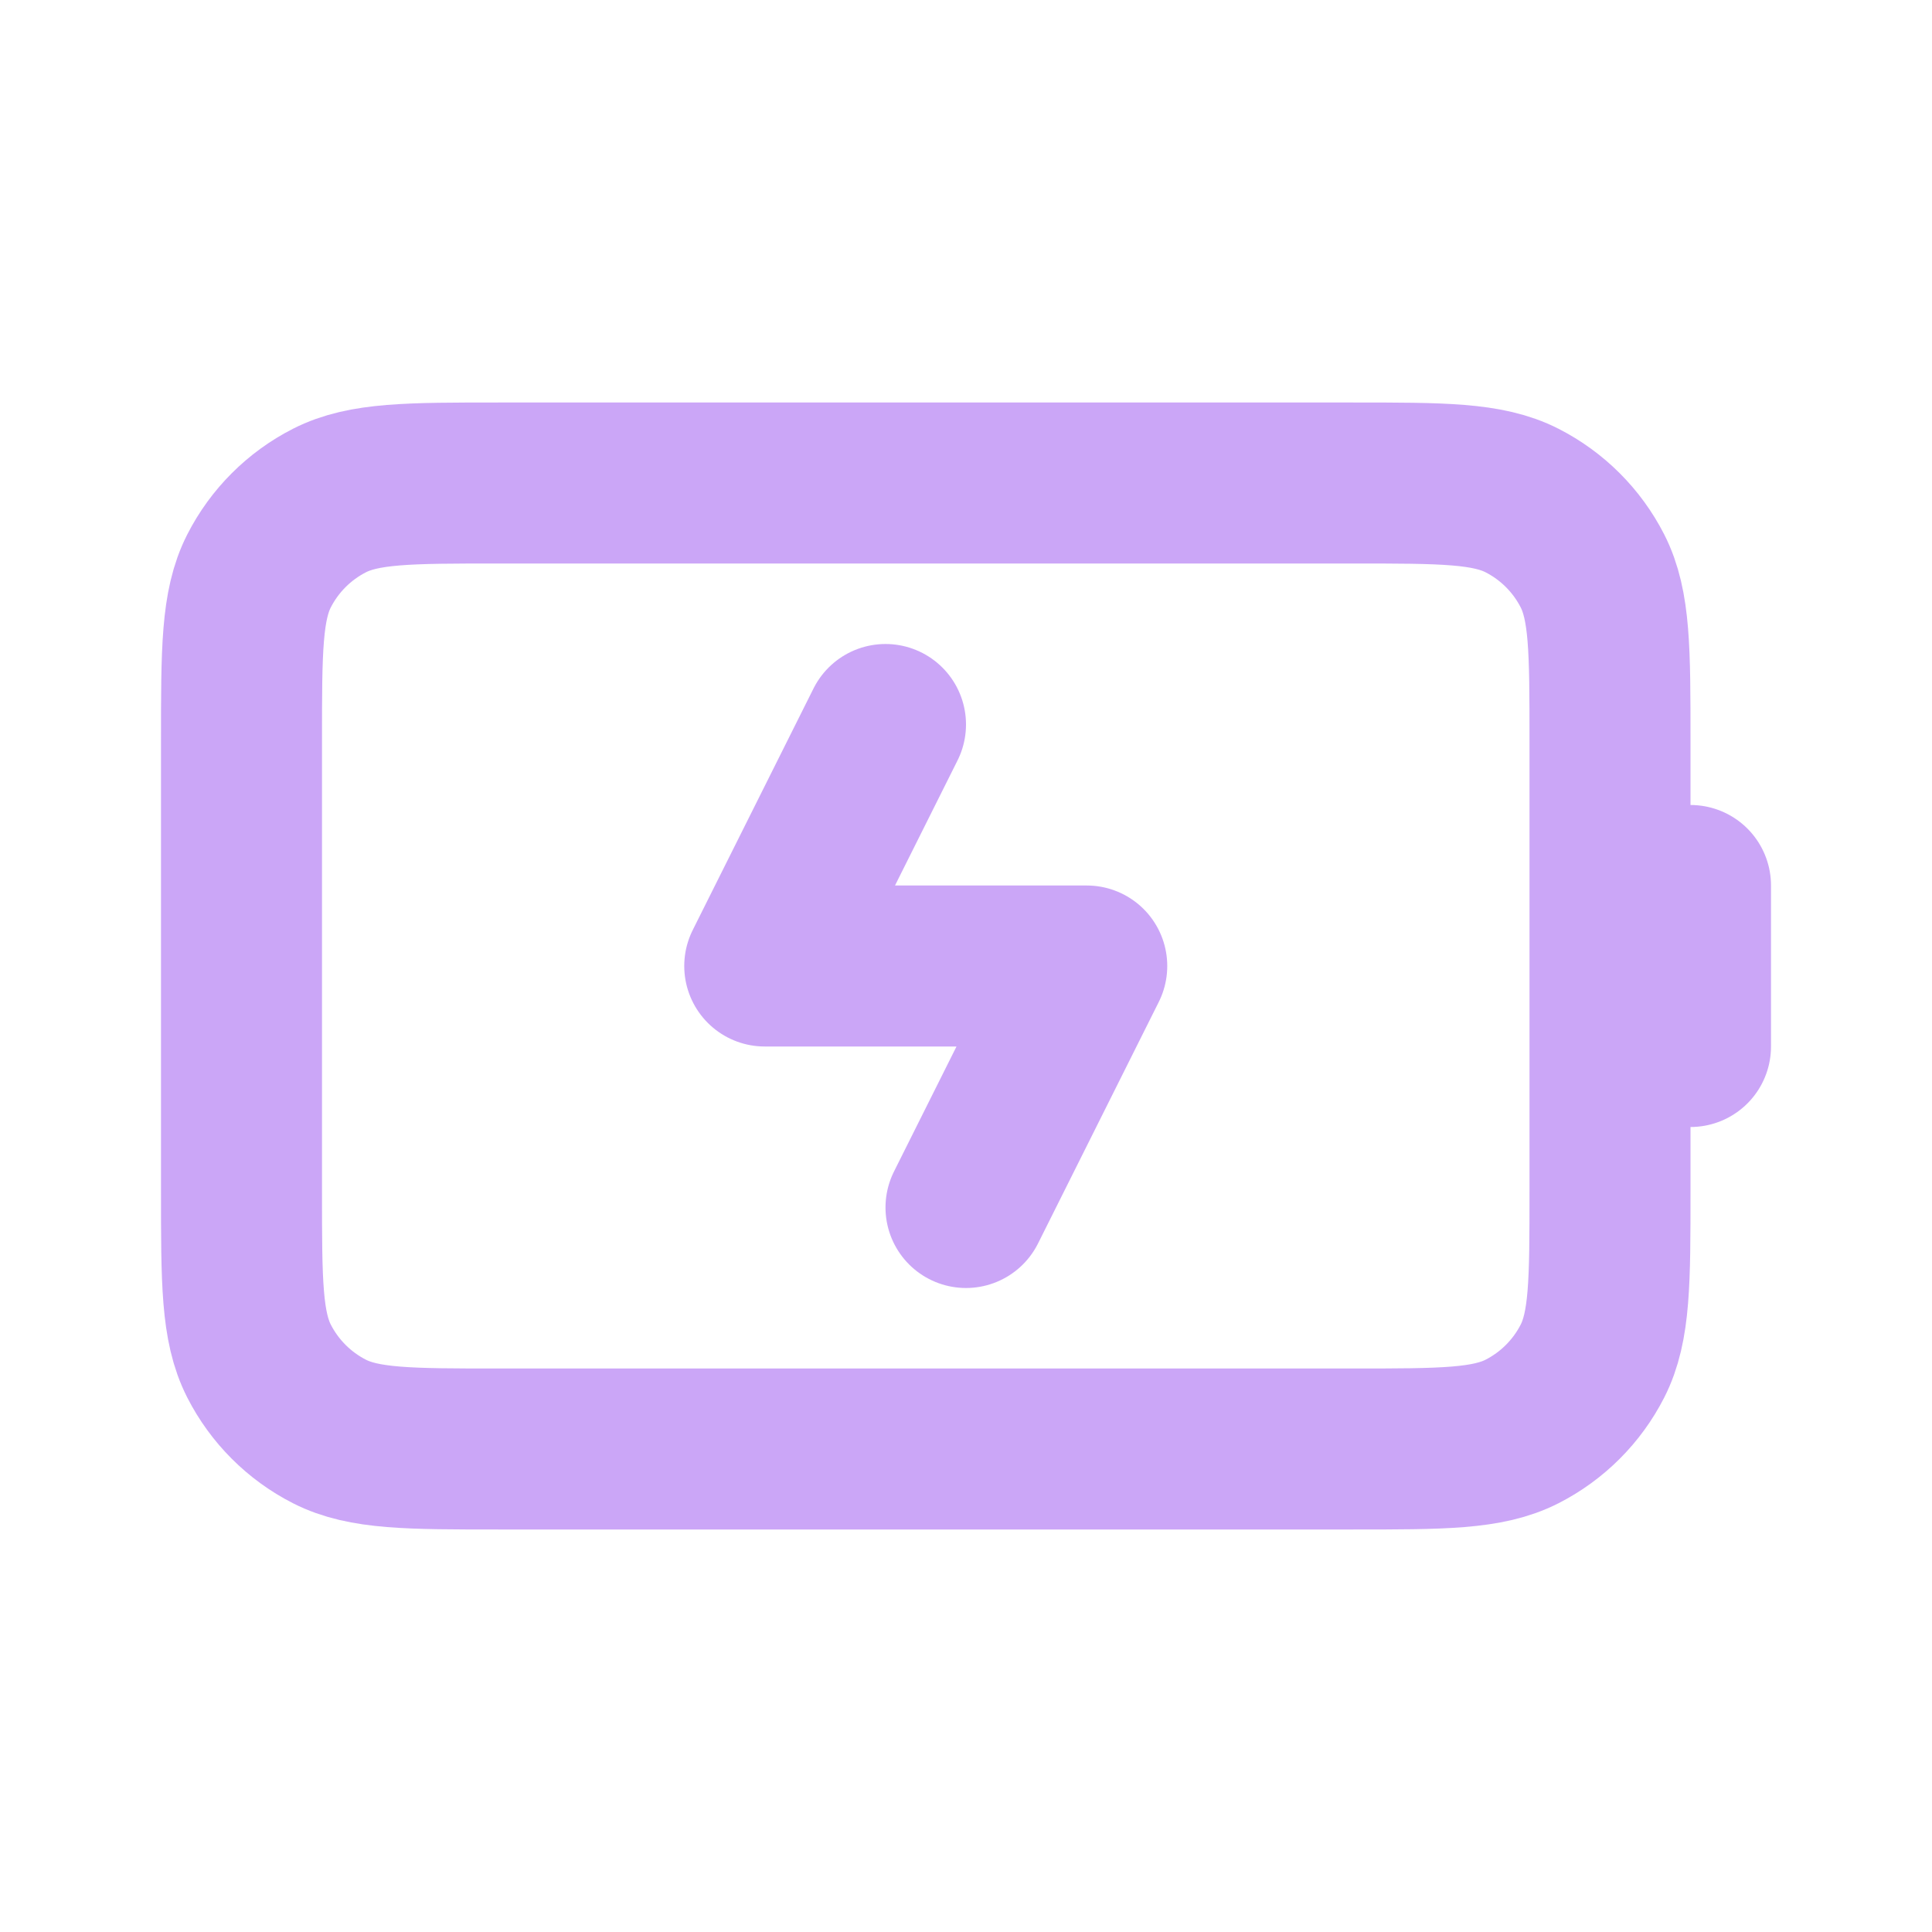
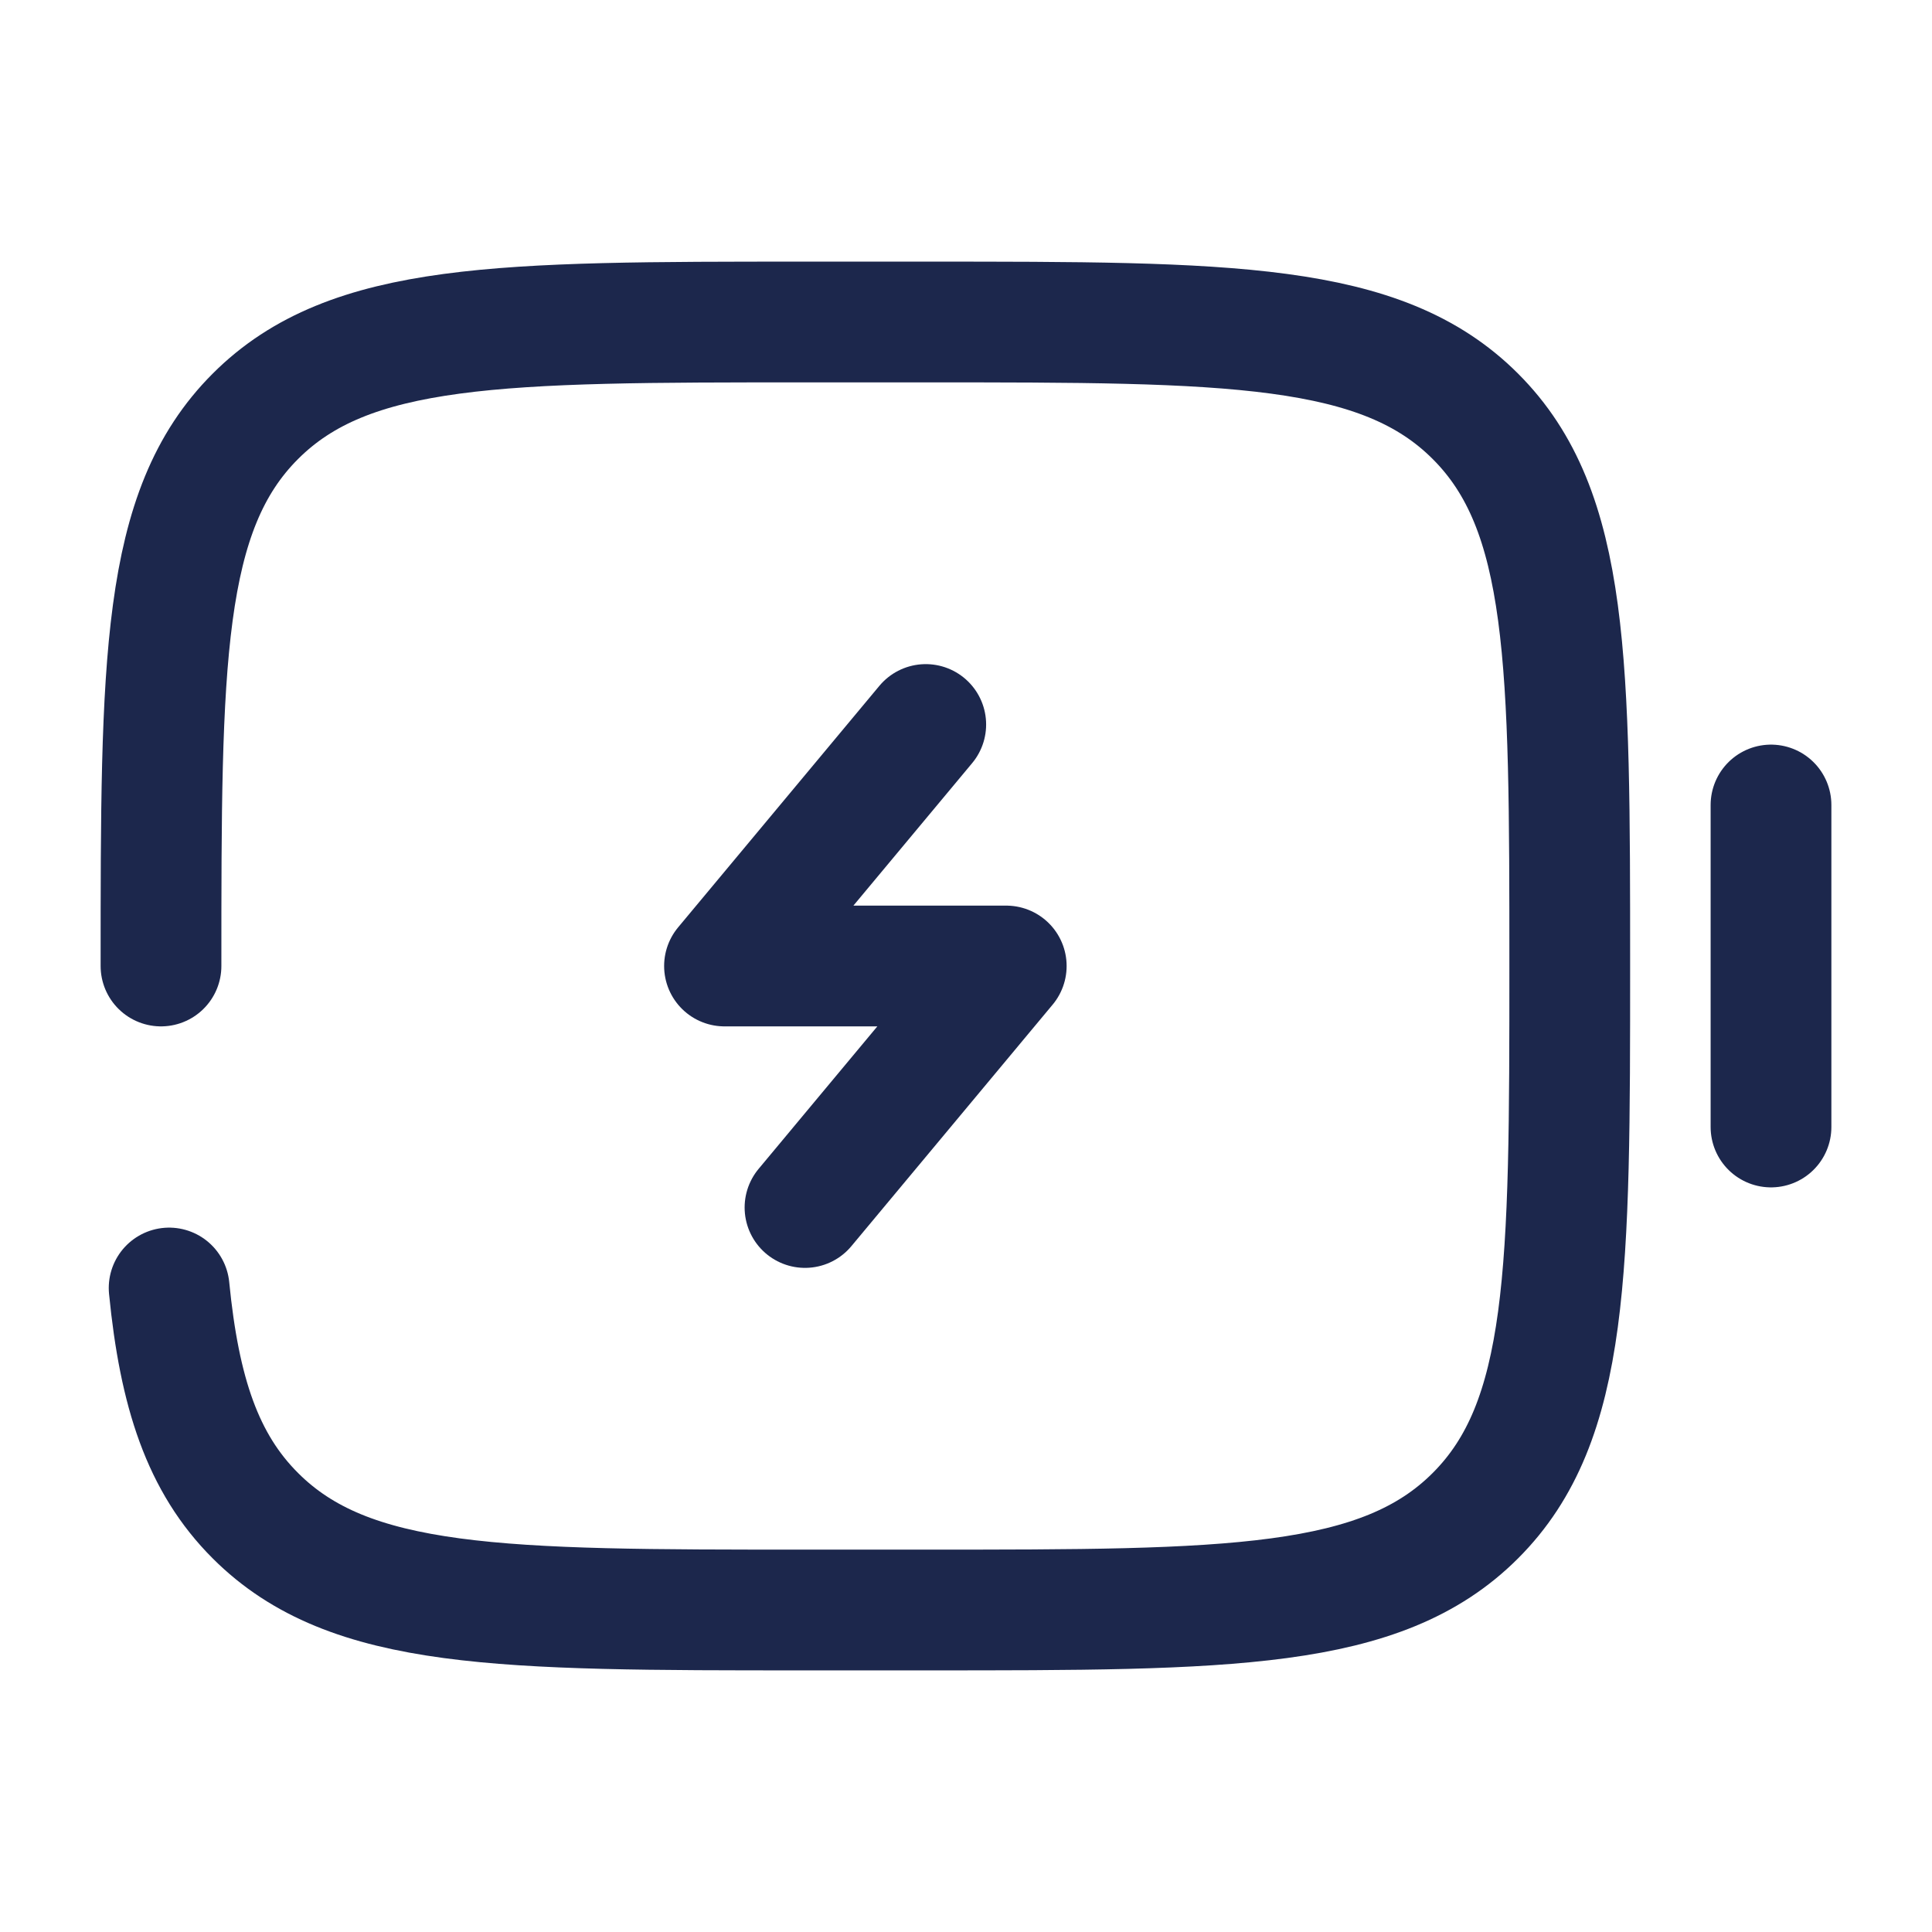
<svg xmlns="http://www.w3.org/2000/svg" width="800px" height="800px" viewBox="0 0 24 24" fill="none">
-   <path d="M11 9L9.5 12H13.5L12 15M21 13V11M6.2 18H16.8C17.92 18 18.48 18 18.908 17.782C19.284 17.59 19.59 17.284 19.782 16.908C20 16.48 20 15.92 20 14.8V9.2C20 8.08 20 7.52 19.782 7.092C19.59 6.716 19.284 6.41 18.908 6.218C18.48 6 17.92 6 16.8 6H6.2C5.08 6 4.52 6 4.092 6.218C3.716 6.41 3.41 6.716 3.218 7.092C3 7.52 3 8.08 3 9.2V14.8C3 15.92 3 16.48 3.218 16.908C3.41 17.284 3.716 17.59 4.092 17.782C4.52 18 5.08 18 6.2 18Z" stroke="#cba6f7" stroke-width="2" stroke-linecap="round" stroke-linejoin="round" />
+   <path d="M22 14L22 10" stroke="#1C274C" stroke-width="1.5" stroke-linecap="round" />
+   <path d="M11.5 9L9 12H12.5L10 15" stroke="#1C274C" stroke-width="1.5" stroke-linecap="round" stroke-linejoin="round" />
+   <path d="M2 12C2 8.229 2 6.343 3.172 5.172C4.343 4 6.229 4 10 4H11.5C15.271 4 17.157 4 18.328 5.172C19.5 6.343 19.5 8.229 19.5 12C19.5 15.771 19.5 17.657 18.328 18.828C17.157 20 15.271 20 11.5 20H10C6.229 20 4.343 20 3.172 18.828C2.518 18.175 2.229 17.3 2.101 16" stroke="#1C274C" stroke-width="1.5" stroke-linecap="round" />
</svg>
